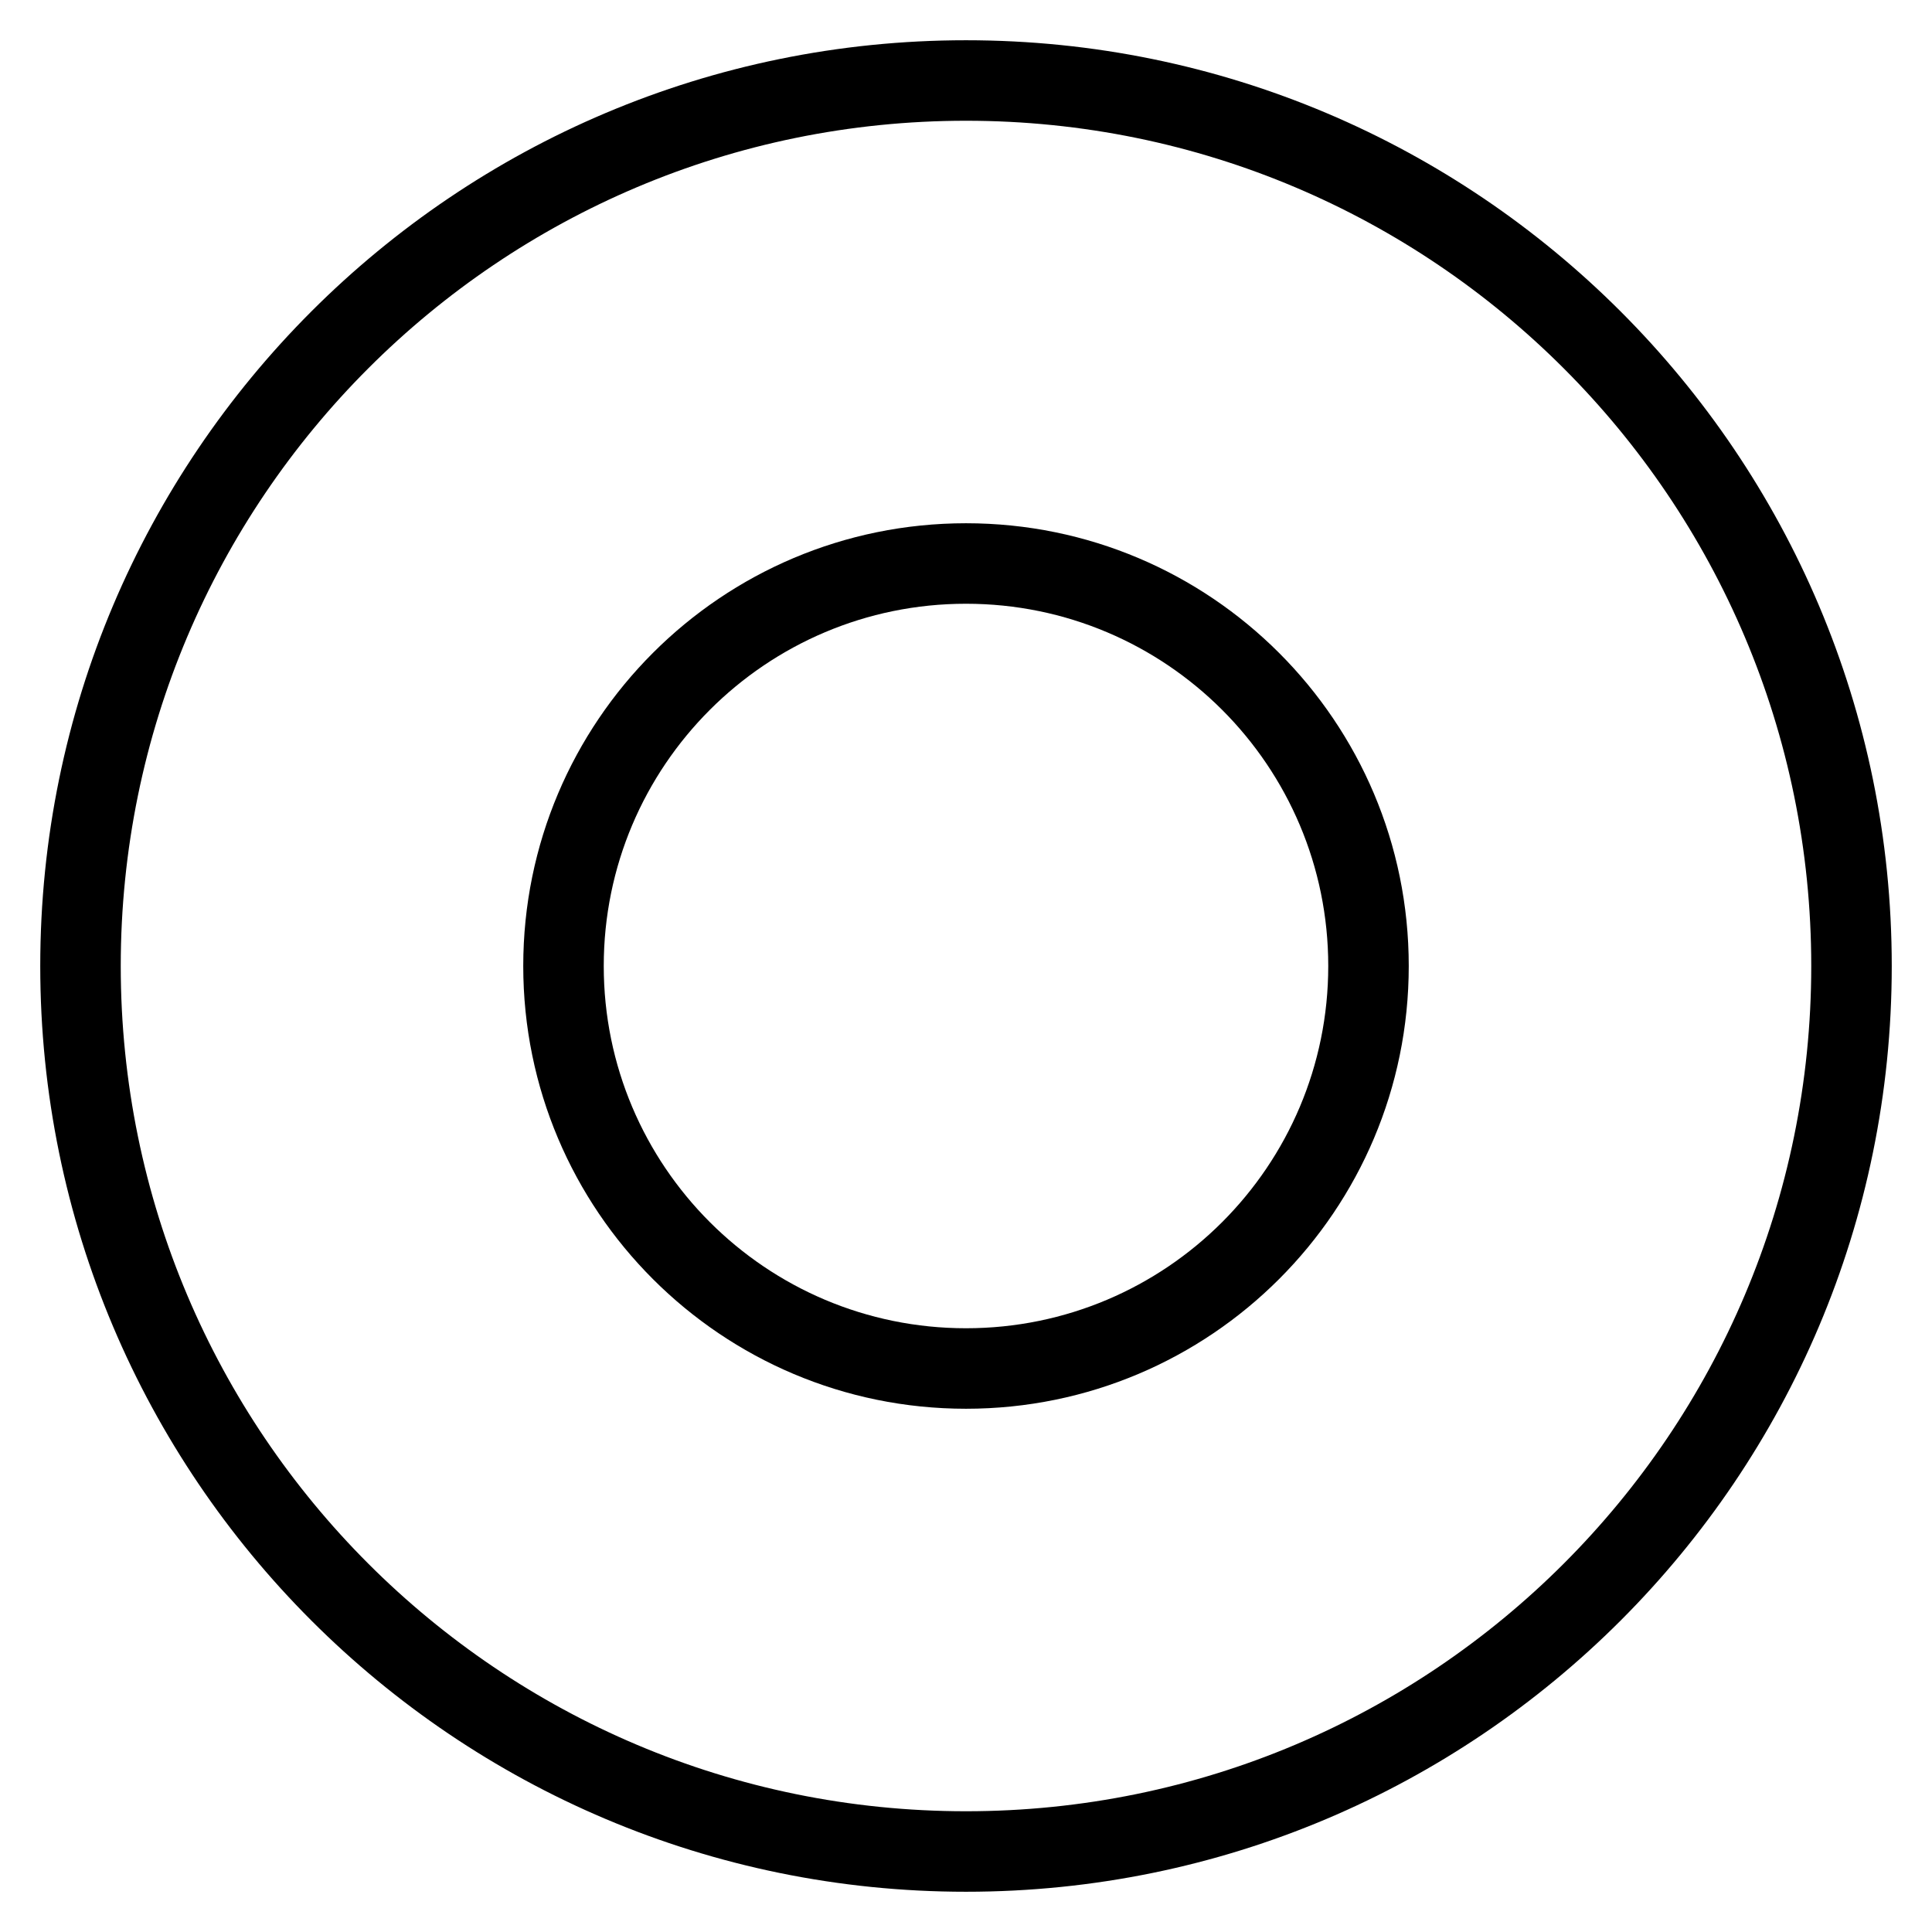
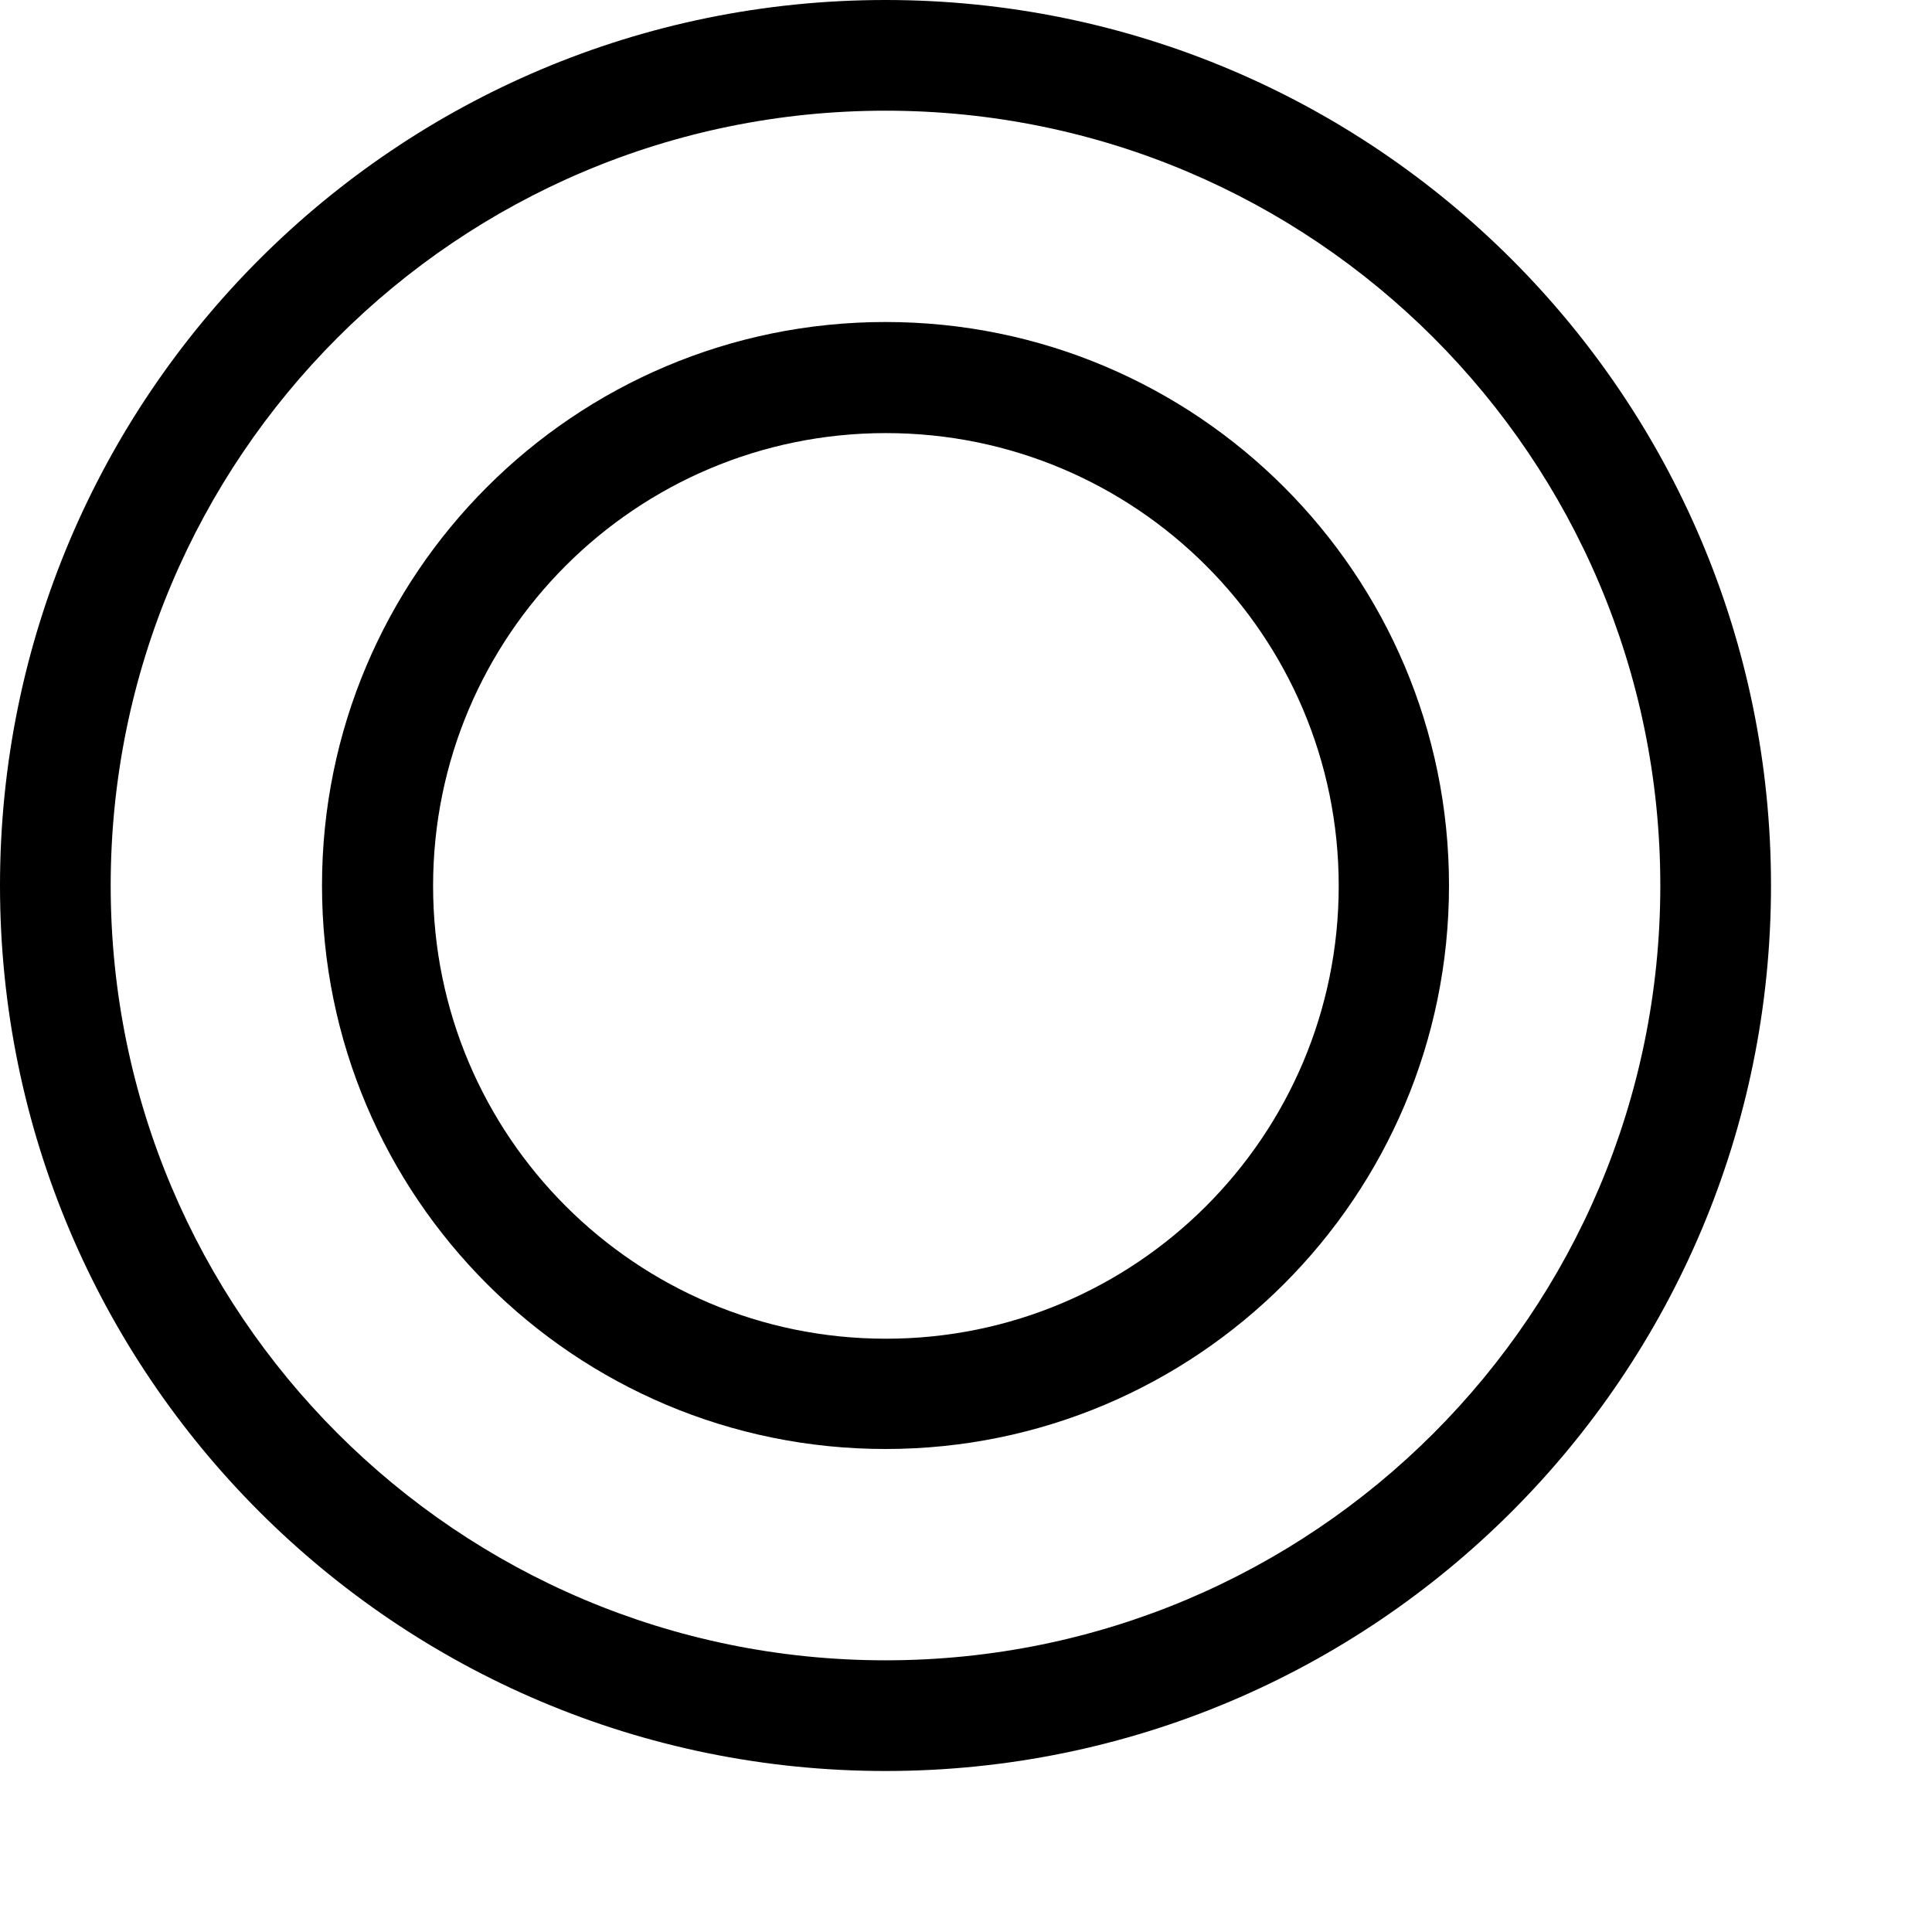
- <svg xmlns="http://www.w3.org/2000/svg" width="24px" height="24px" viewBox="0 0 24 24" version="1.1">
-   <defs />
-   <g id="Woorank-Icon" stroke="none" fill-rule="evenodd">
-     <path d="M12,23.5 C18.351,23.5 23.5,18.351 23.5,12 C23.5,5.649 18.351,0.5 12,0.5 C5.649,0.5 0.5,5.649 0.5,12 C0.5,18.351 5.649,23.5 12,23.5 Z M12,22.5 C6.201,22.5 1.5,17.799 1.5,12 C1.5,6.201 6.201,1.5 12,1.5 C17.799,1.5 22.5,6.201 22.5,12 C22.5,17.799 17.799,22.5 12,22.5 Z" id="Oval" />
-     <path d="M12,17.5 C15.038,17.5 17.5,15.038 17.5,12 C17.5,8.962 15.038,6.5 12,6.5 C8.962,6.5 6.5,8.962 6.5,12 C6.5,15.038 8.962,17.5 12,17.5 Z M12,16.5 C9.515,16.5 7.5,14.485 7.5,12 C7.5,9.515 9.515,7.5 12,7.5 C14.485,7.5 16.5,9.515 16.5,12 C16.5,14.485 14.485,16.5 12,16.5 Z" id="Oval-Copy" />
+ <svg xmlns="http://www.w3.org/2000/svg" width="24" height="24">
+   <g fill-rule="evenodd">
+     <path d="M1.375 11c0 5.317 4.308 9.625 9.625 9.625 5.317 0 9.625-4.308 9.625-9.625 0-5.317-4.308-9.625-9.625-9.625-5.317 0-9.625 4.308-9.625 9.625zM0 11C0 4.925 4.923 0 11 0c6.075 0 11 4.923 11 11 0 6.075-4.923 11-11 11-6.075 0-11-4.923-11-11z" />
+     <path d="M5.38 11.005c0 3.107 2.518 5.625 5.625 5.625 3.107 0 5.625-2.518 5.625-5.625 0-3.107-2.518-5.625-5.625-5.625-3.107 0-5.625 2.518-5.625 5.625zM4 11c0-3.866 3.132-7 7-7 3.866 0 7 3.132 7 7 0 3.866-3.132 7-7 7-3.866 0-7-3.132-7-7z" />
  </g>
</svg>
